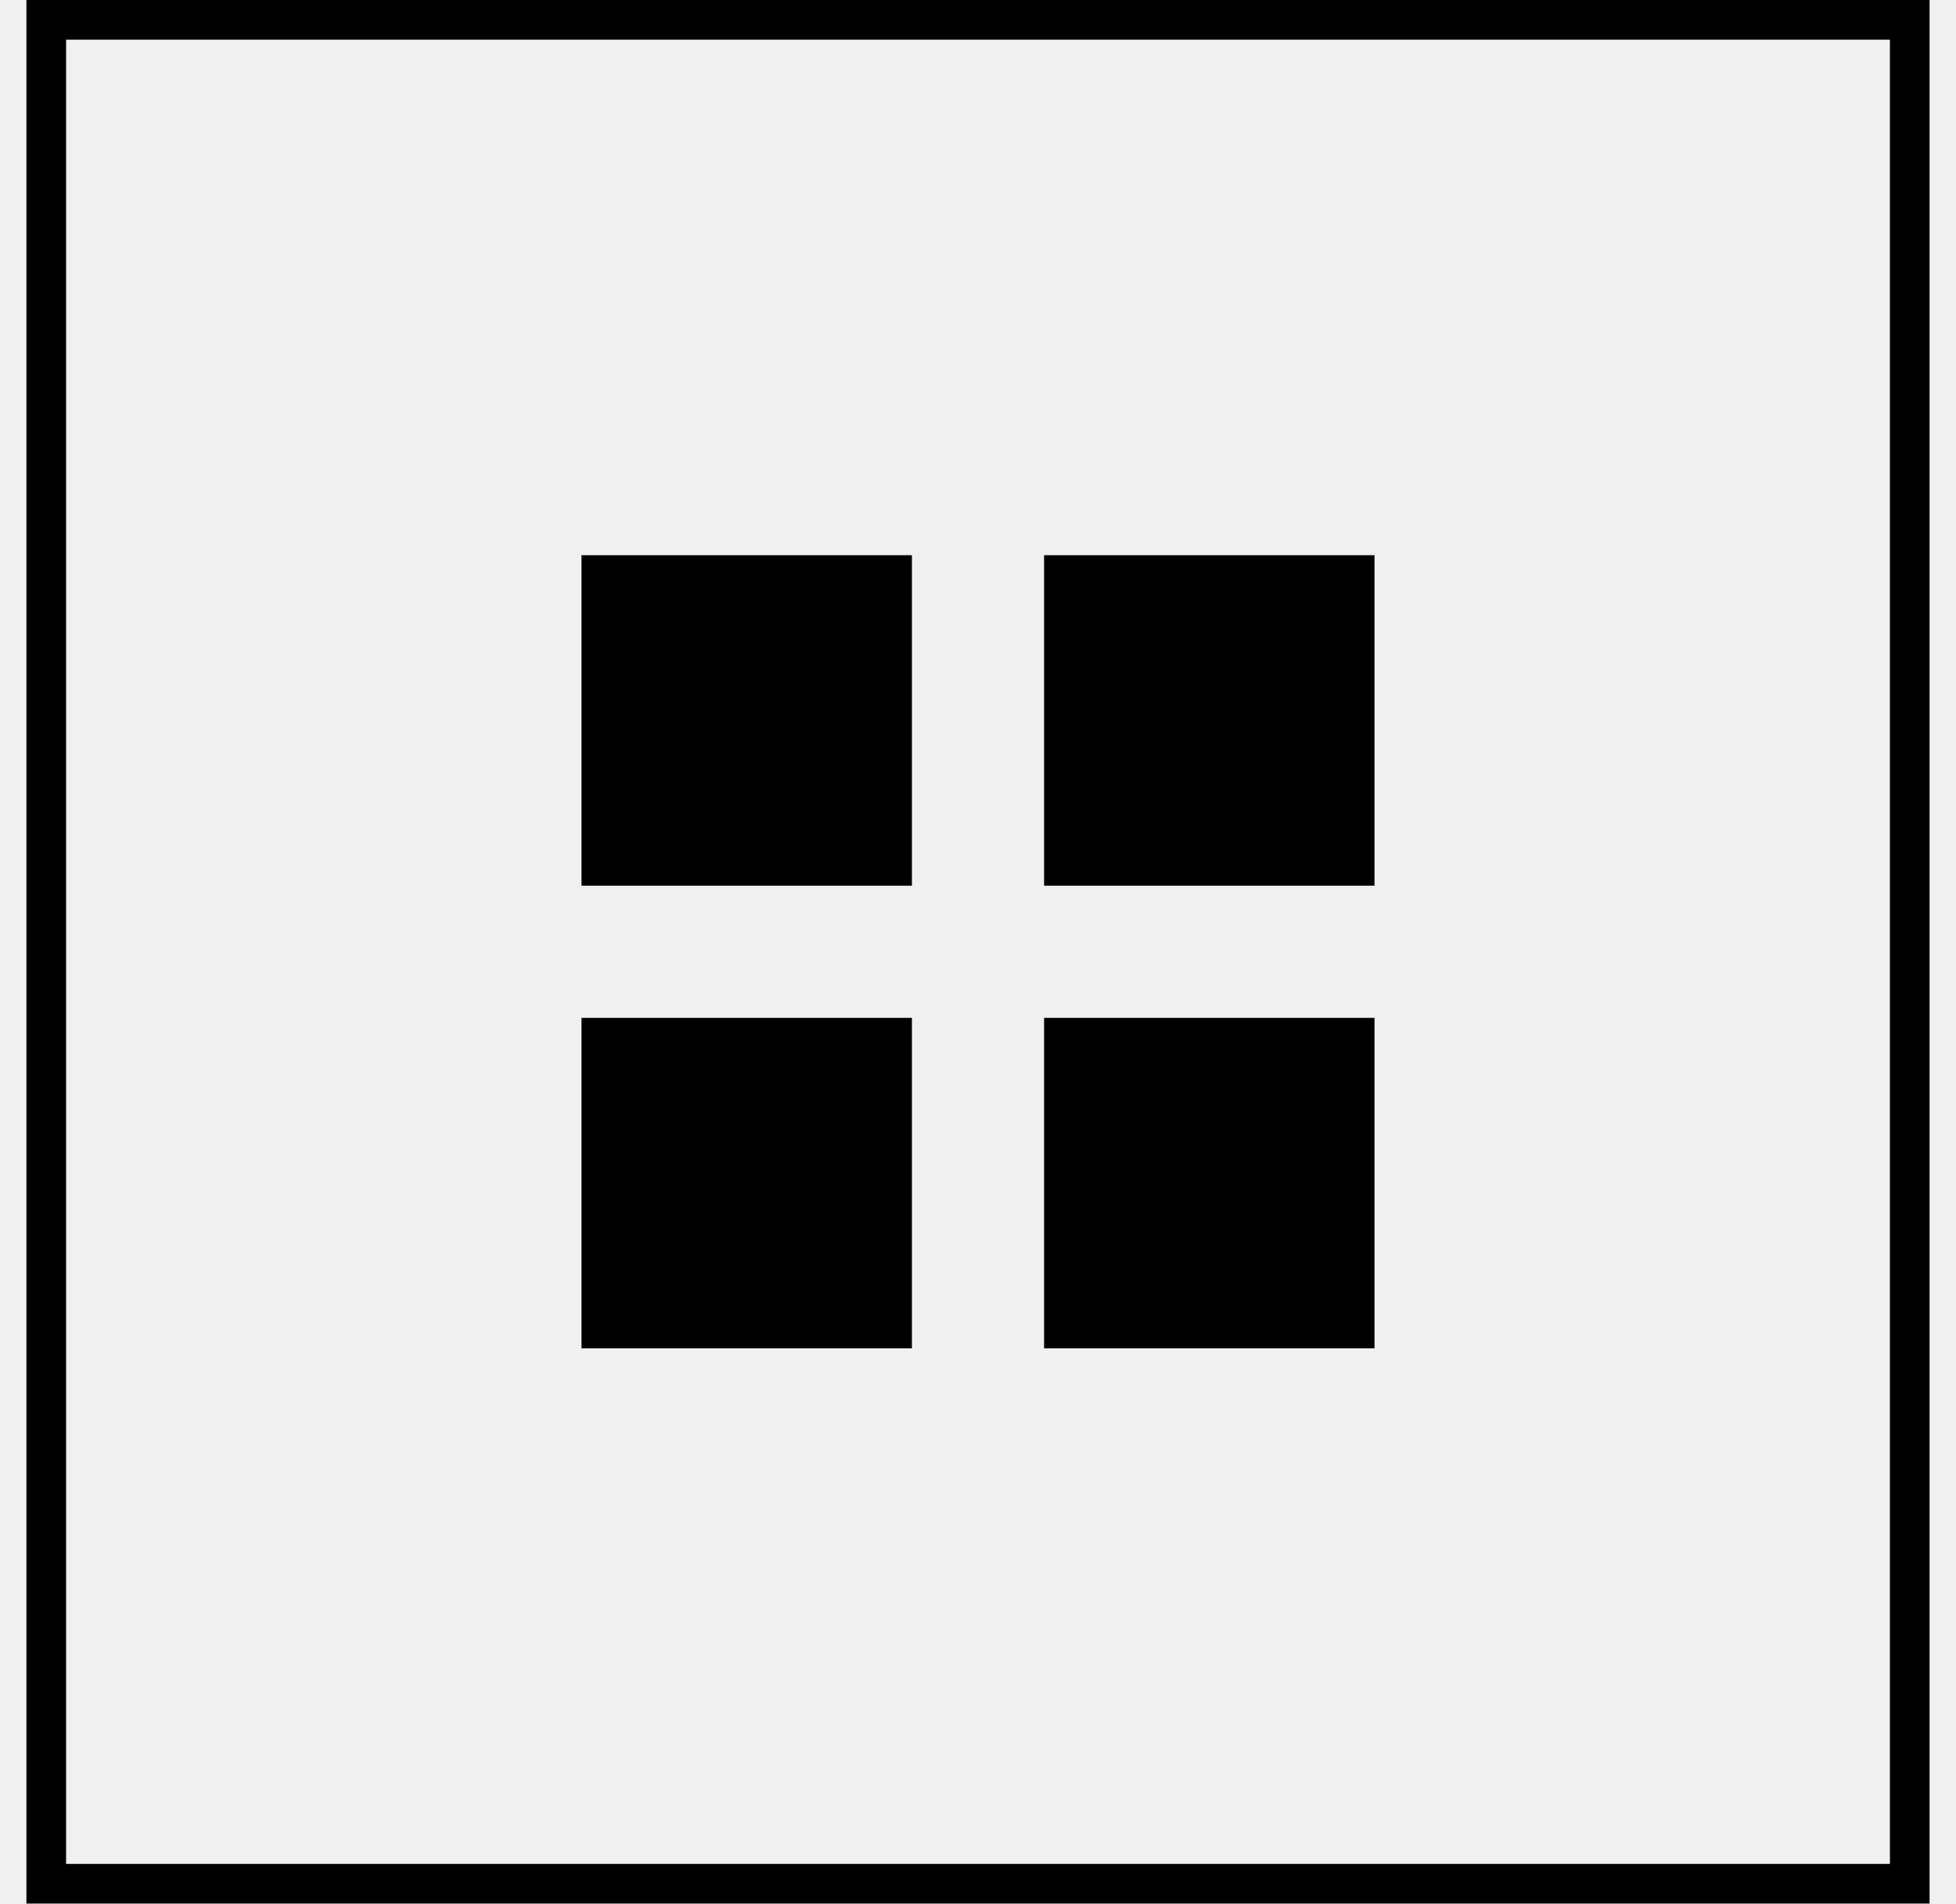
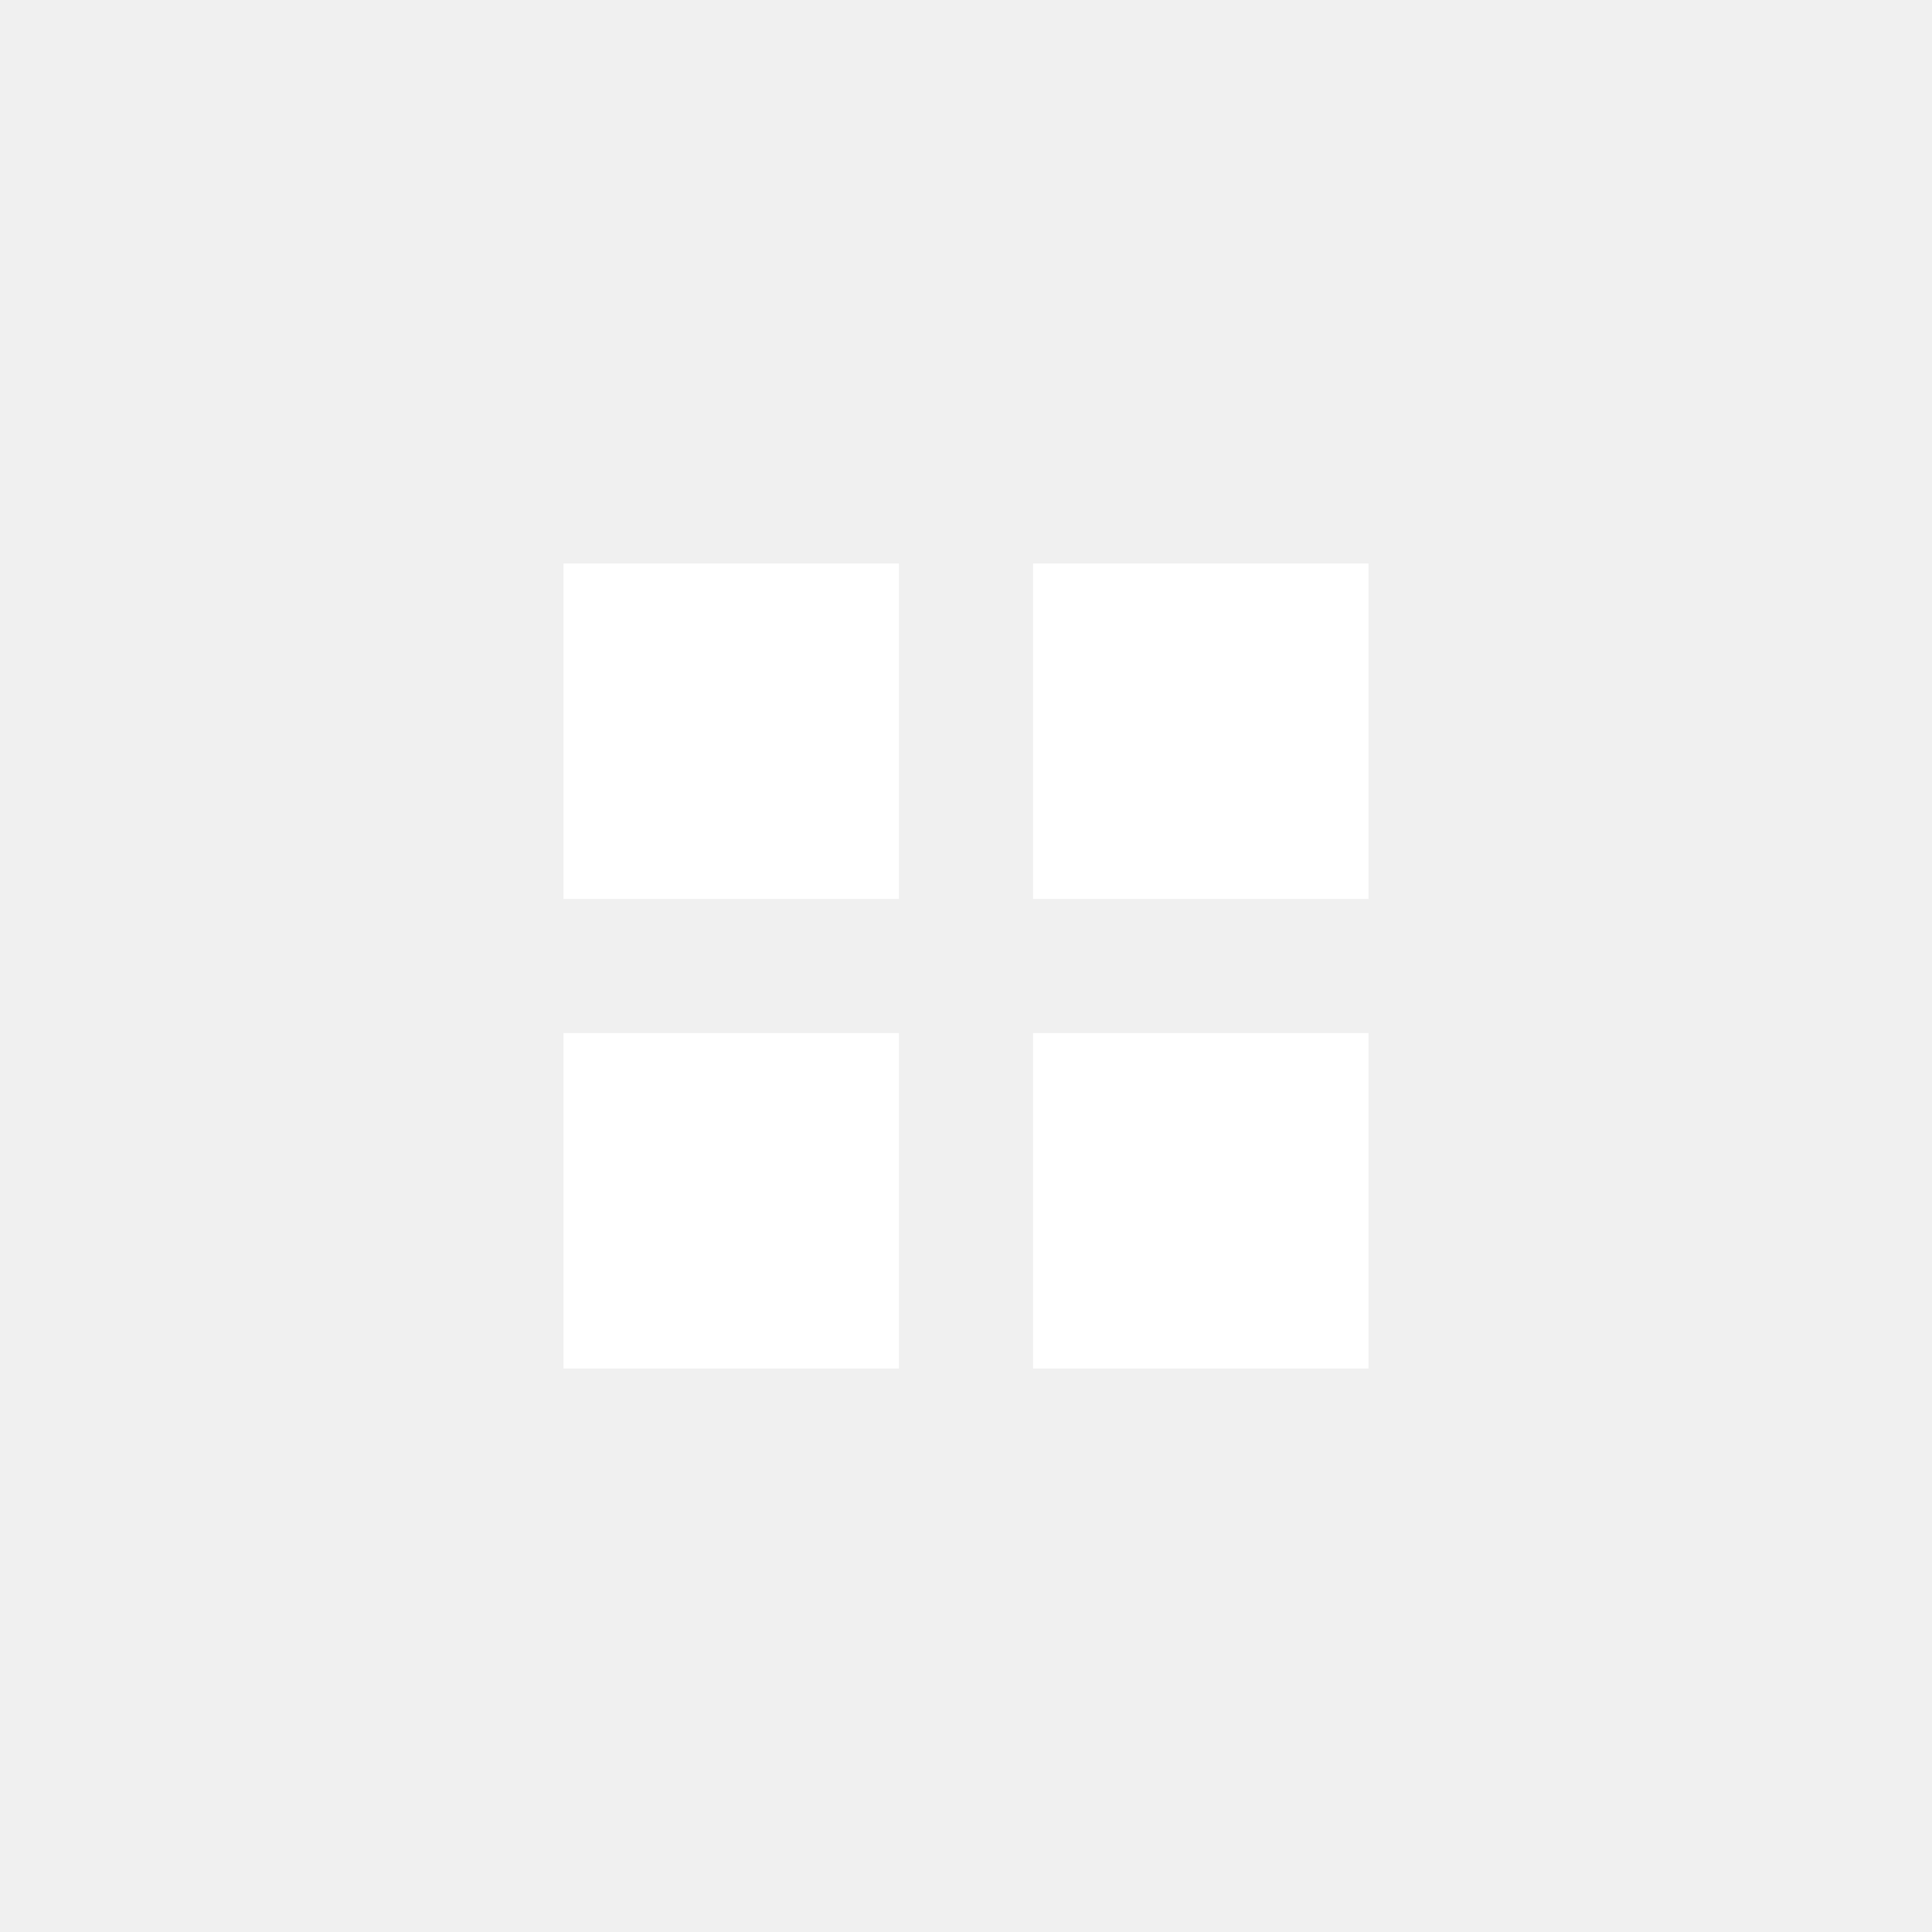
- <svg xmlns="http://www.w3.org/2000/svg" width="37" height="36" viewBox="0 0 37 36" fill="none">
-   <rect x="0.875" y="0.375" width="35.25" height="35.25" fill="#F0F0F0" />
-   <rect x="0.875" y="0.375" width="35.25" height="35.25" stroke="black" stroke-width="0.75" />
-   <path d="M11 16.75V10.5H17.25V16.75H11ZM11 25.5V19.25H17.25V25.5H11ZM19.75 16.75V10.5H26V16.75H19.75ZM19.75 25.5V19.25H26V25.5H19.75Z" fill="black" />
+ <svg xmlns="http://www.w3.org/2000/svg" width="36" height="36" viewBox="0 0 36 36" fill="none">
+   <path d="M10.5 16.75V10.5H16.75V16.75H10.5ZM10.5 25.5V19.25H16.75V25.5H10.5ZM19.25 16.75V10.5H25.5V16.75H19.25ZM19.25 25.5V19.25H25.5V25.5H19.25Z" fill="white" />
</svg>
